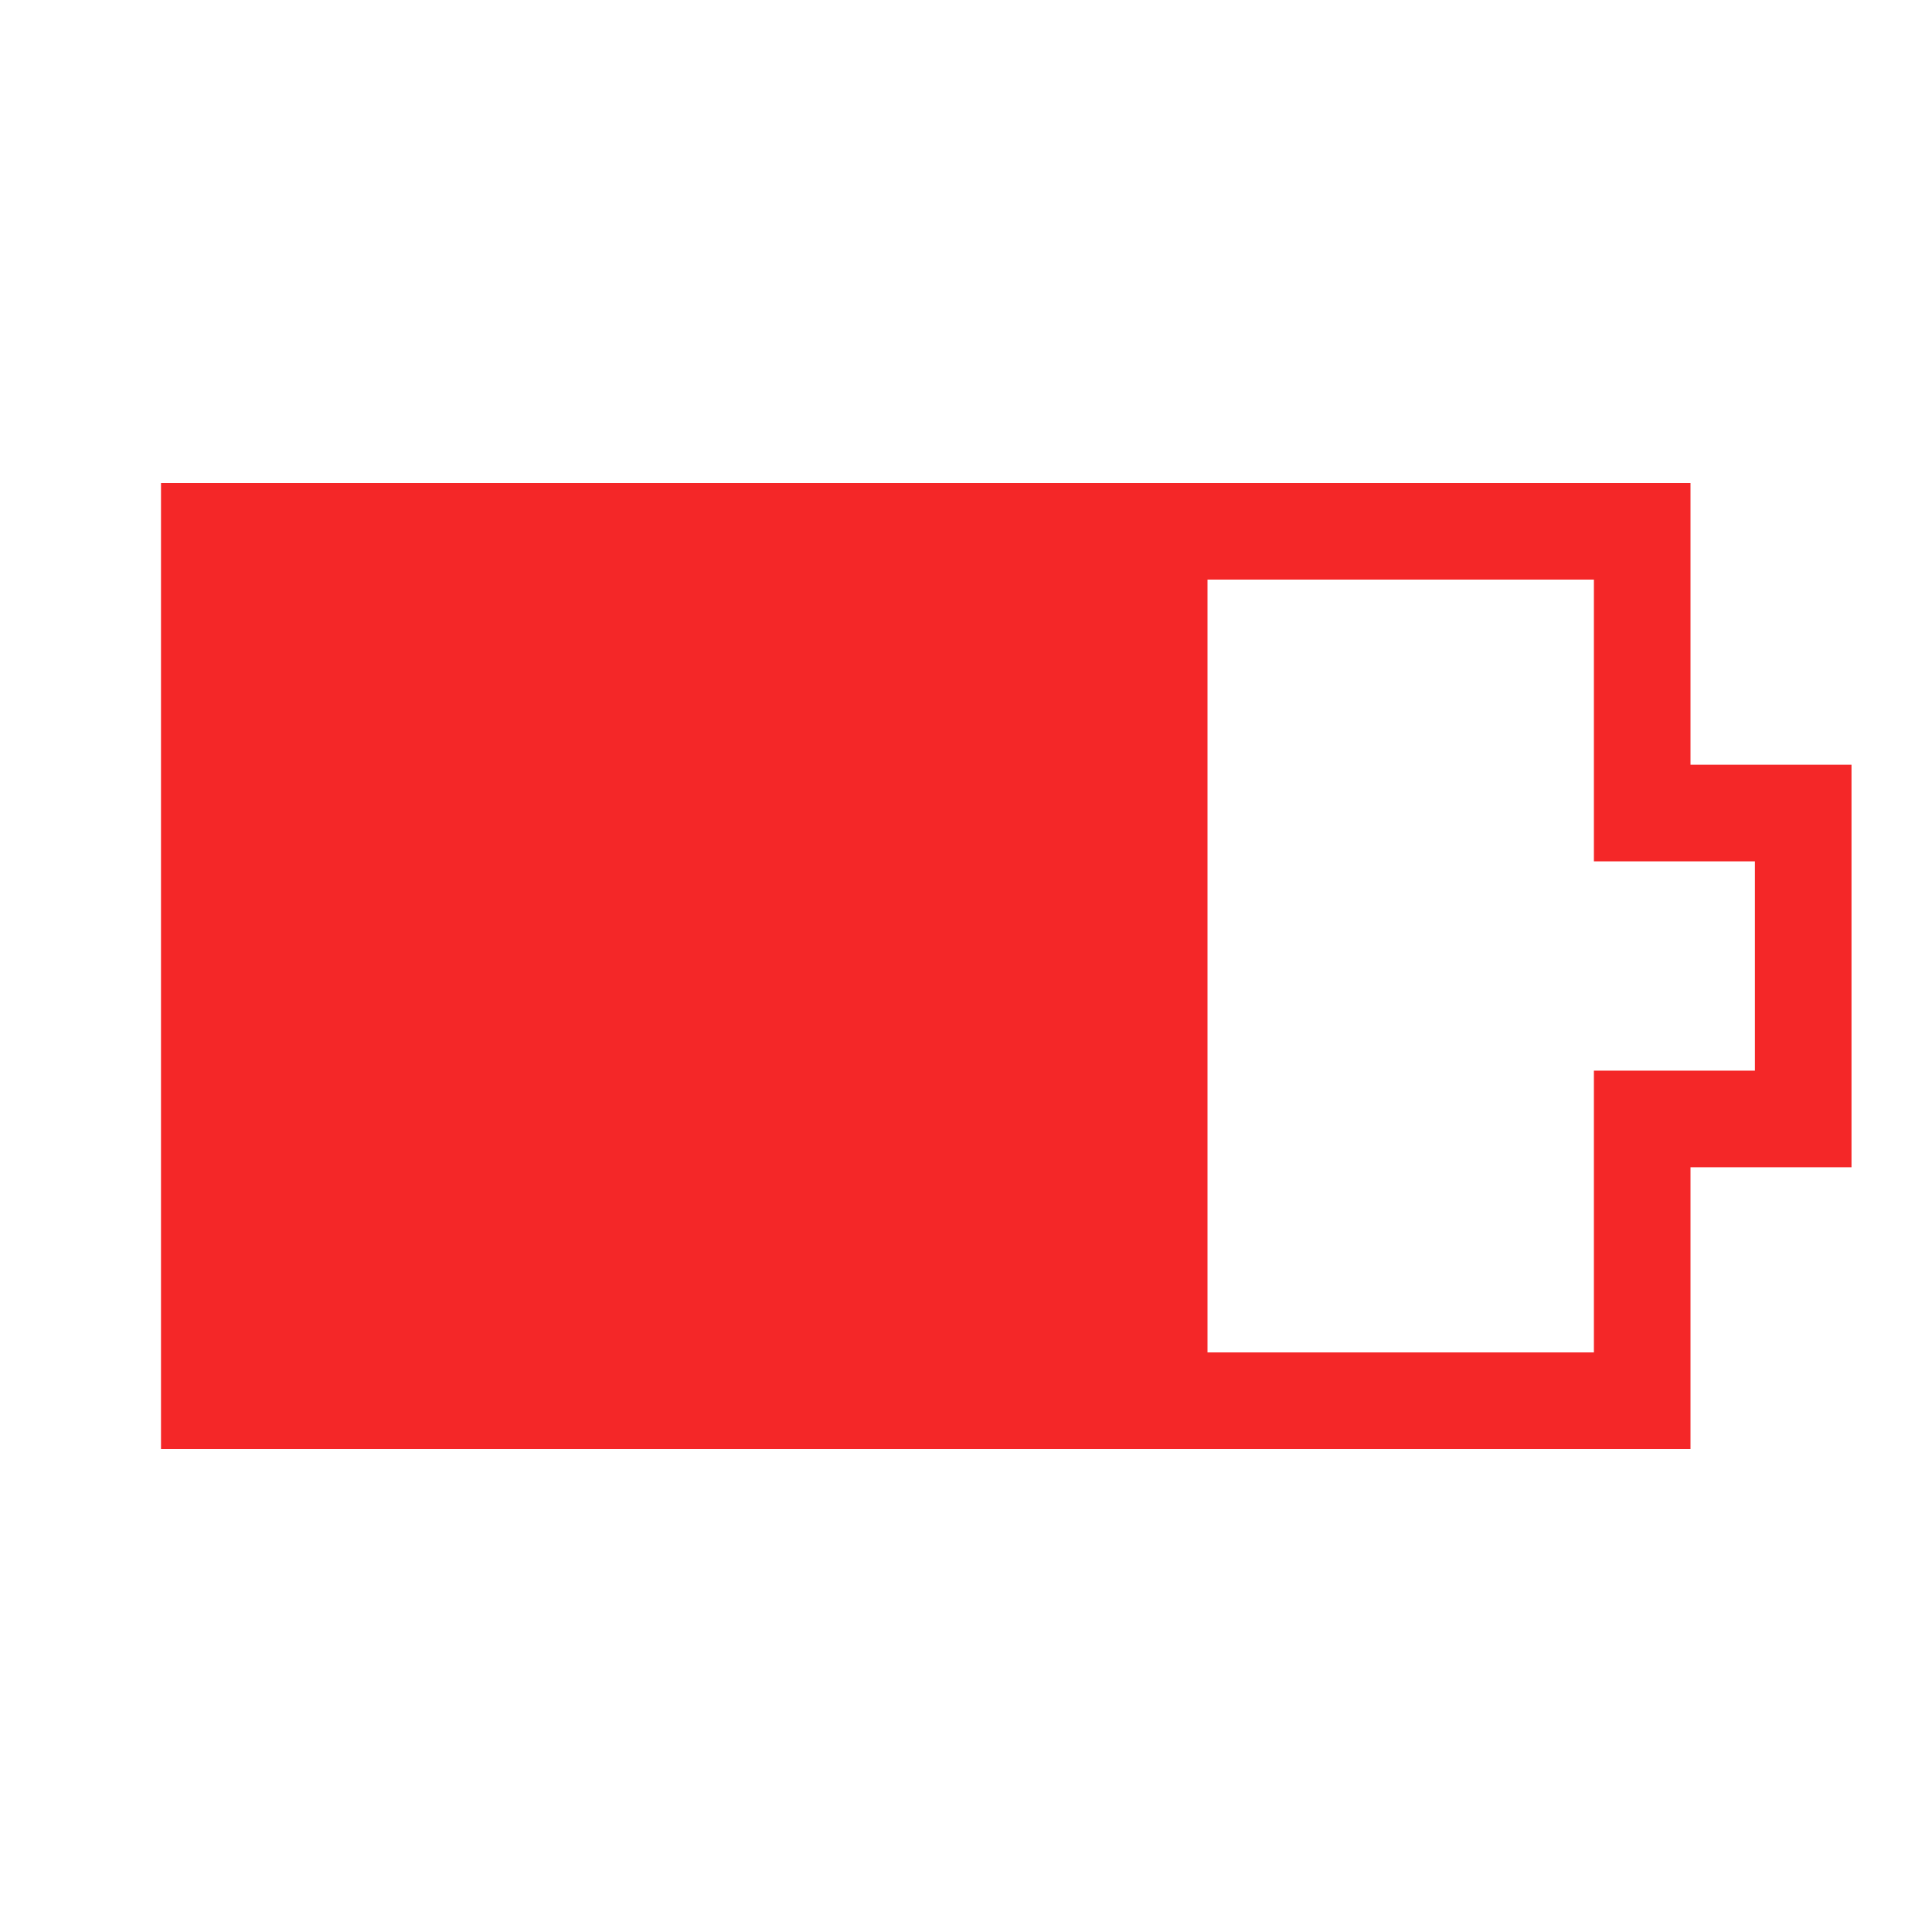
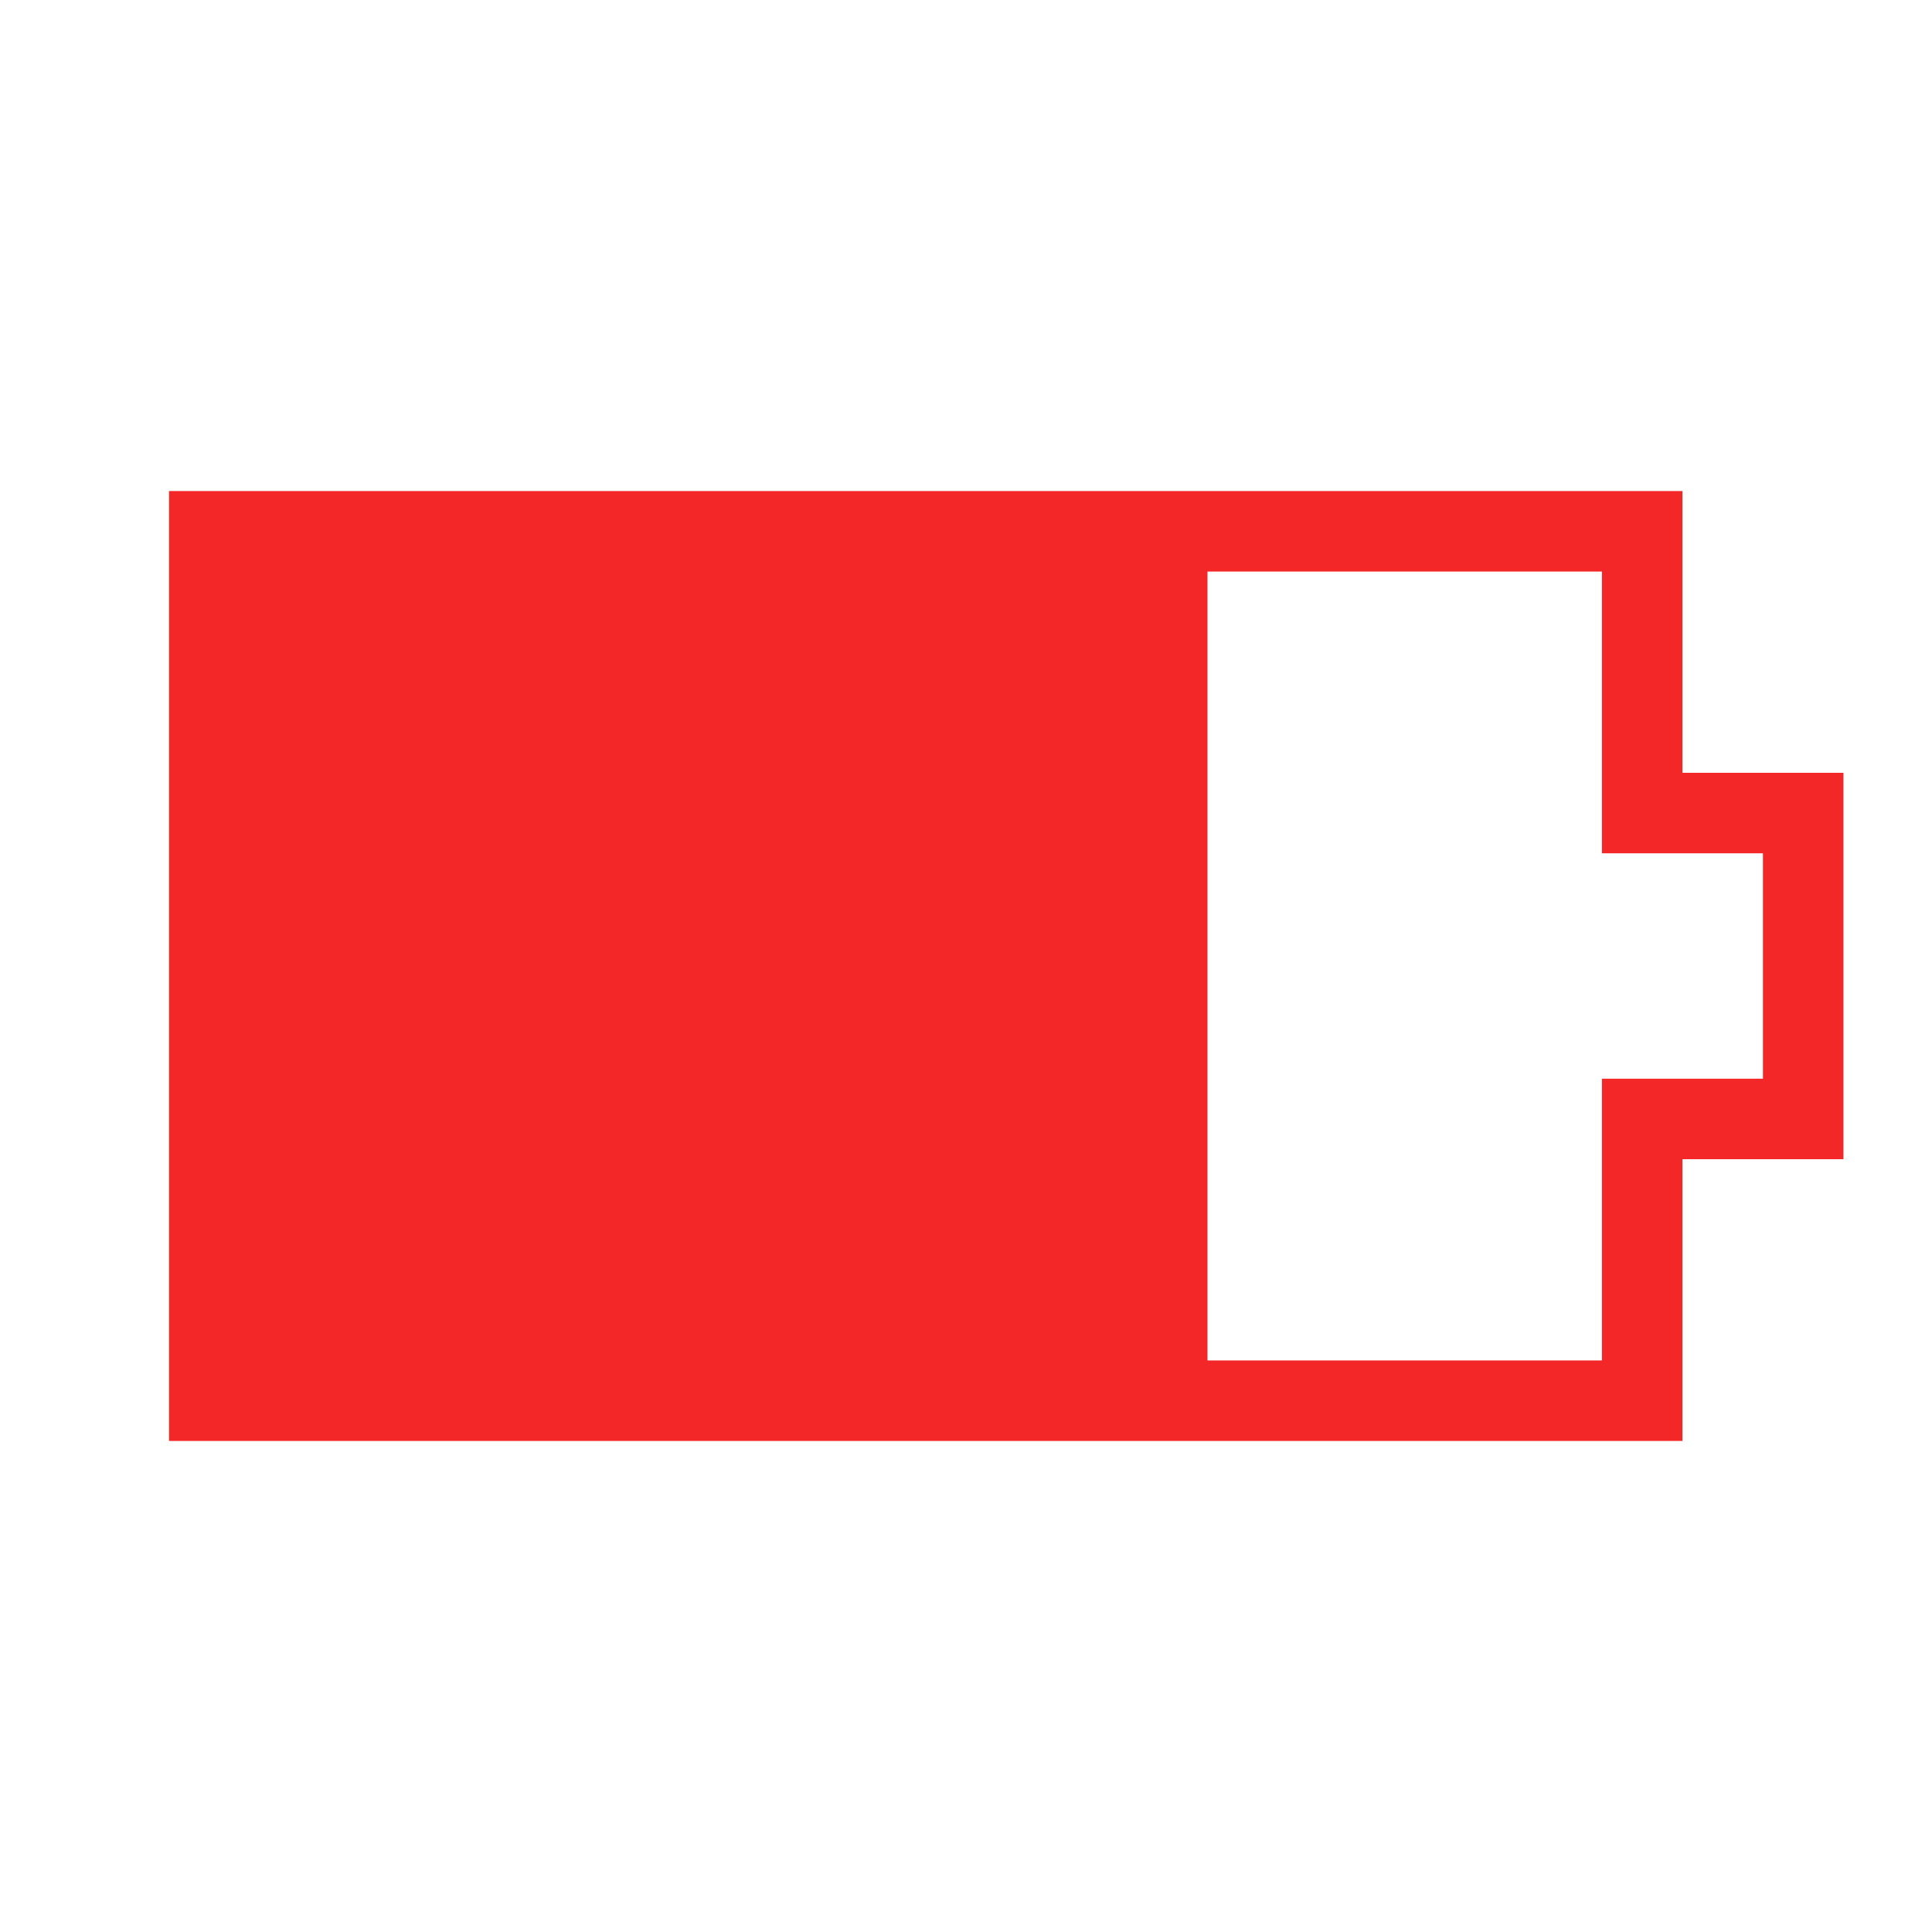
<svg xmlns="http://www.w3.org/2000/svg" width="24" height="24" viewBox="0 0 24 24" fill="none">
-   <path d="M20.4 14.5L20.4 17.4L2.6 17.4L2.6 6.6L20.4 6.6L20.4 9.5L20.4 10.1L21 10.1L22.4 10.1L22.4 13.9L21 13.9L20.4 13.9L20.4 14.5Z" stroke="#F42728" stroke-width="1.2" />
+   <path d="M20.4 14.5L20.4 17.4L2.6 17.4L2.6 6.6L20.4 6.6L20.4 9.5L20.4 10.1L21 10.1L22.4 10.1L22.4 13.9L21 13.9L20.4 13.9L20.4 14.5Z" stroke="#F42728" strokeWidth="1.2" />
  <rect x="15" y="7" width="10" height="12" transform="rotate(90 15 7)" fill="#F42728" />
</svg>
